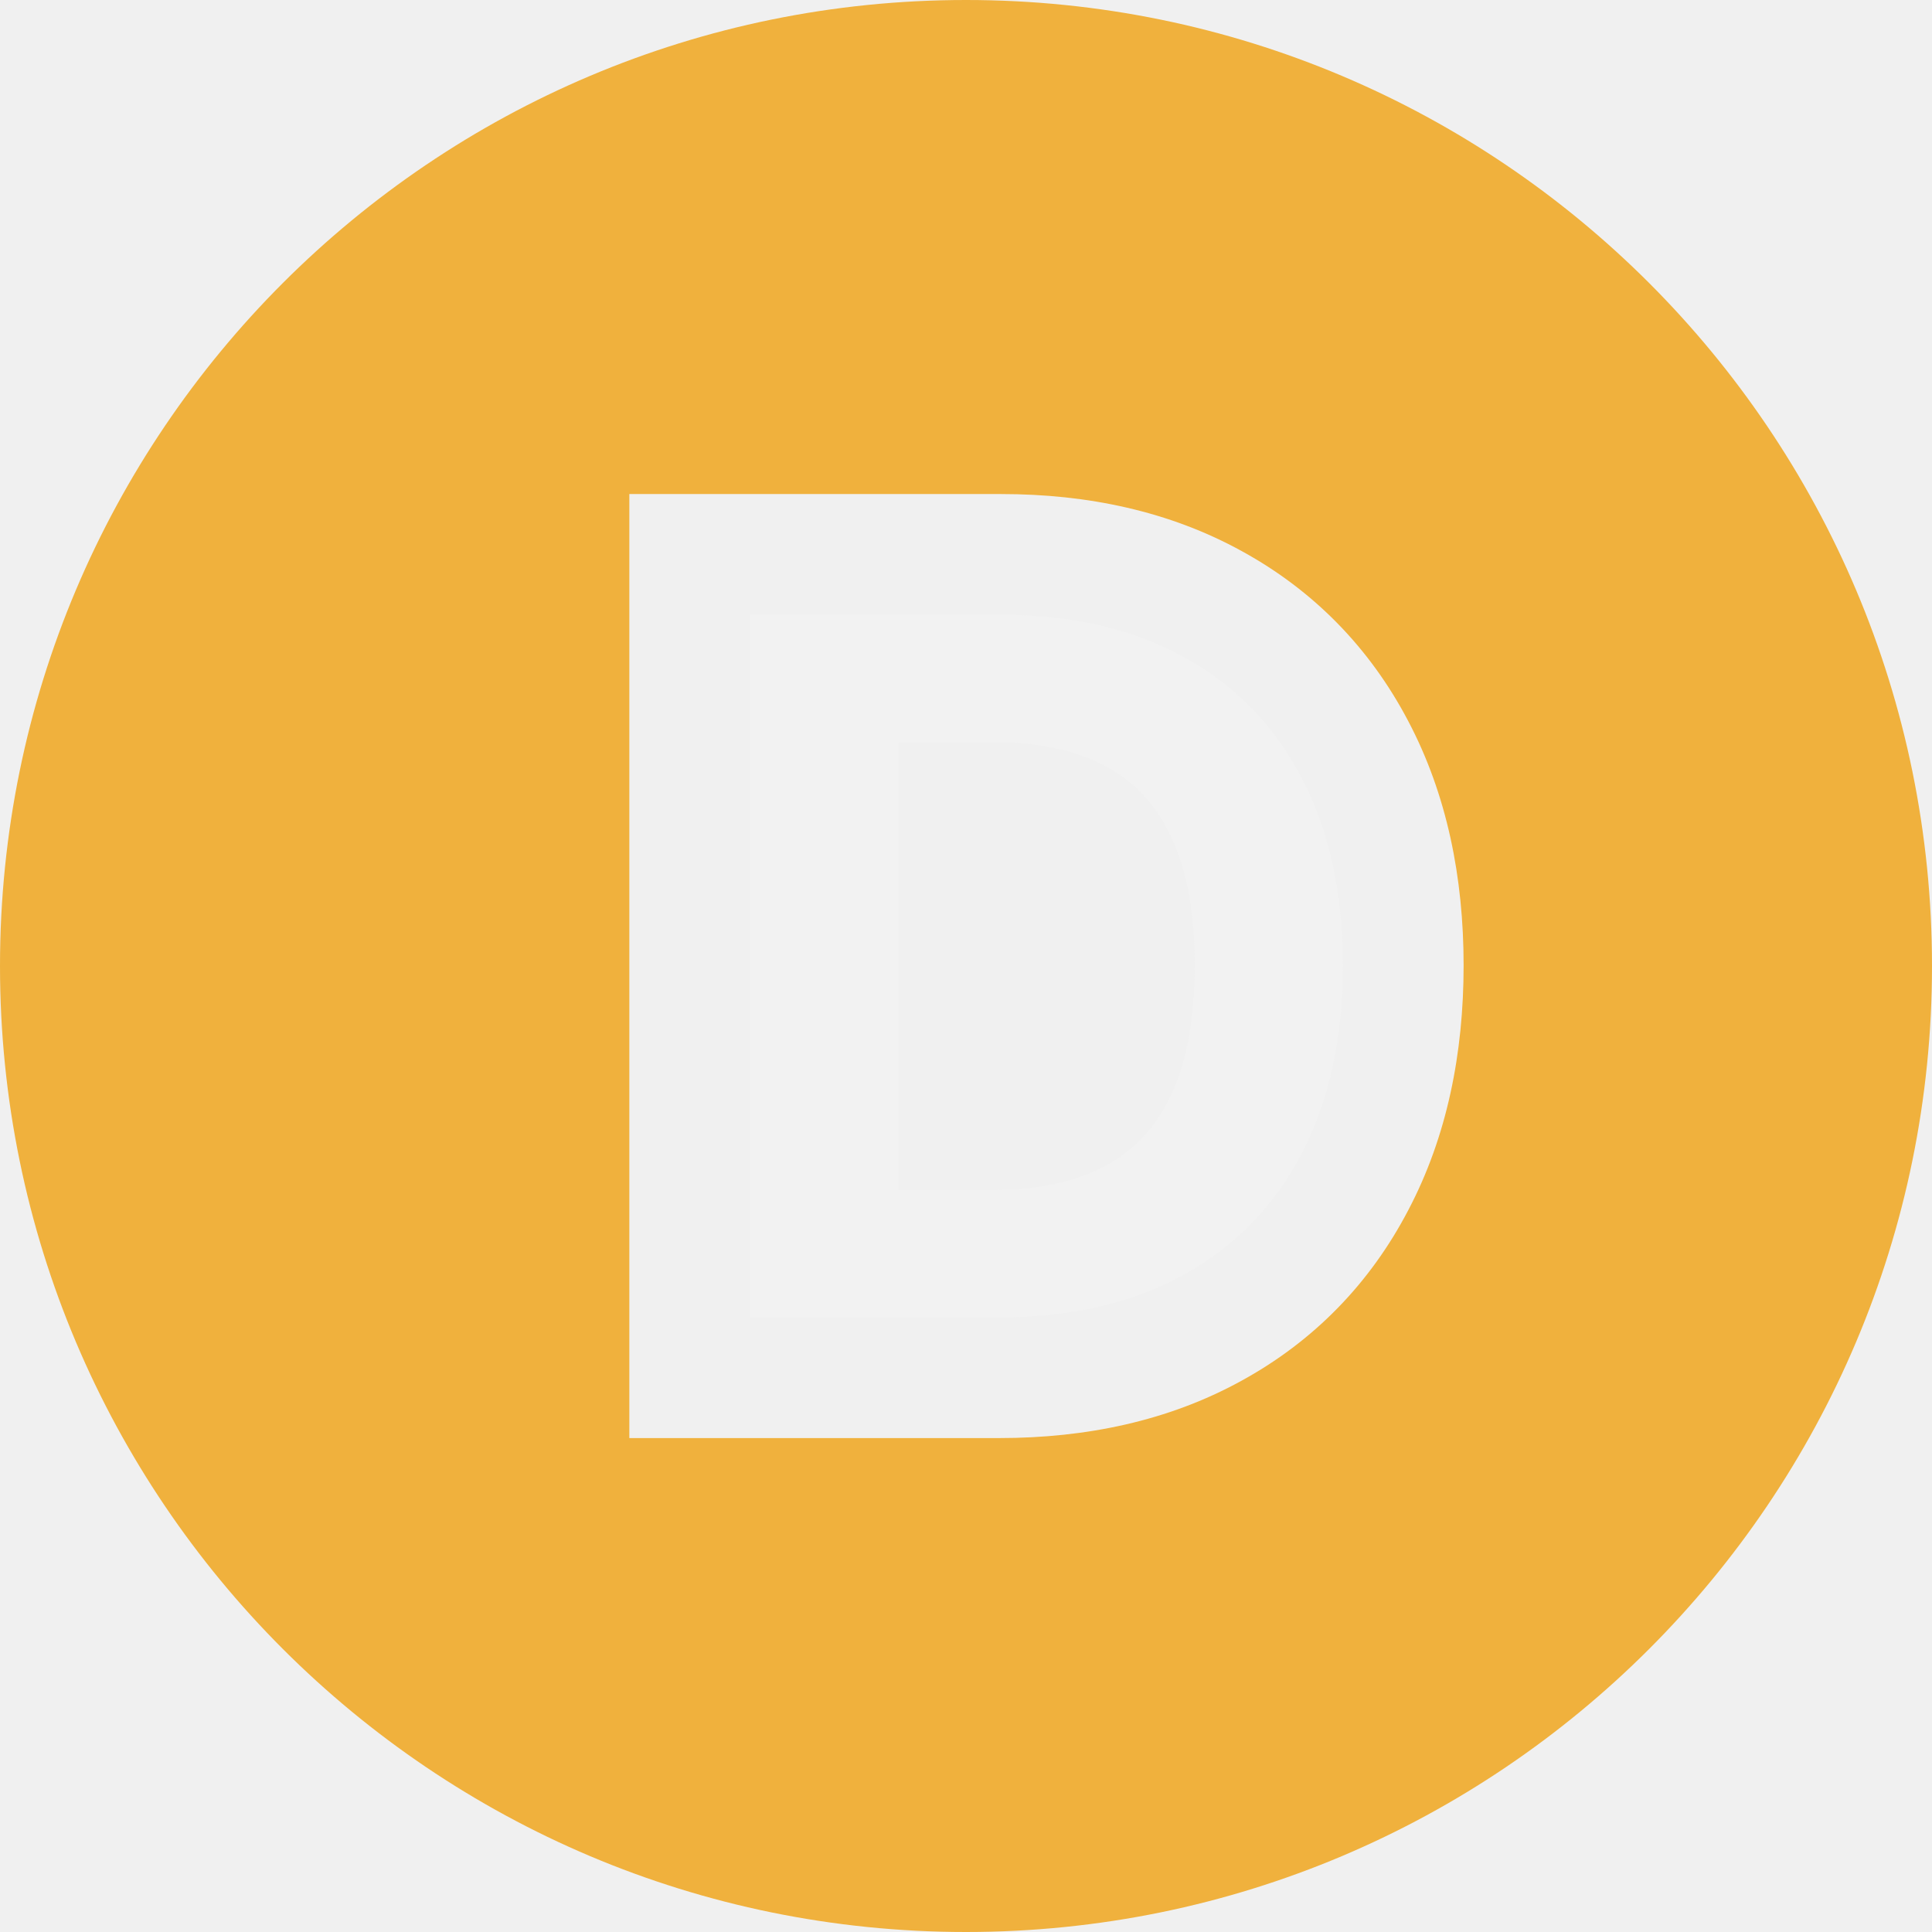
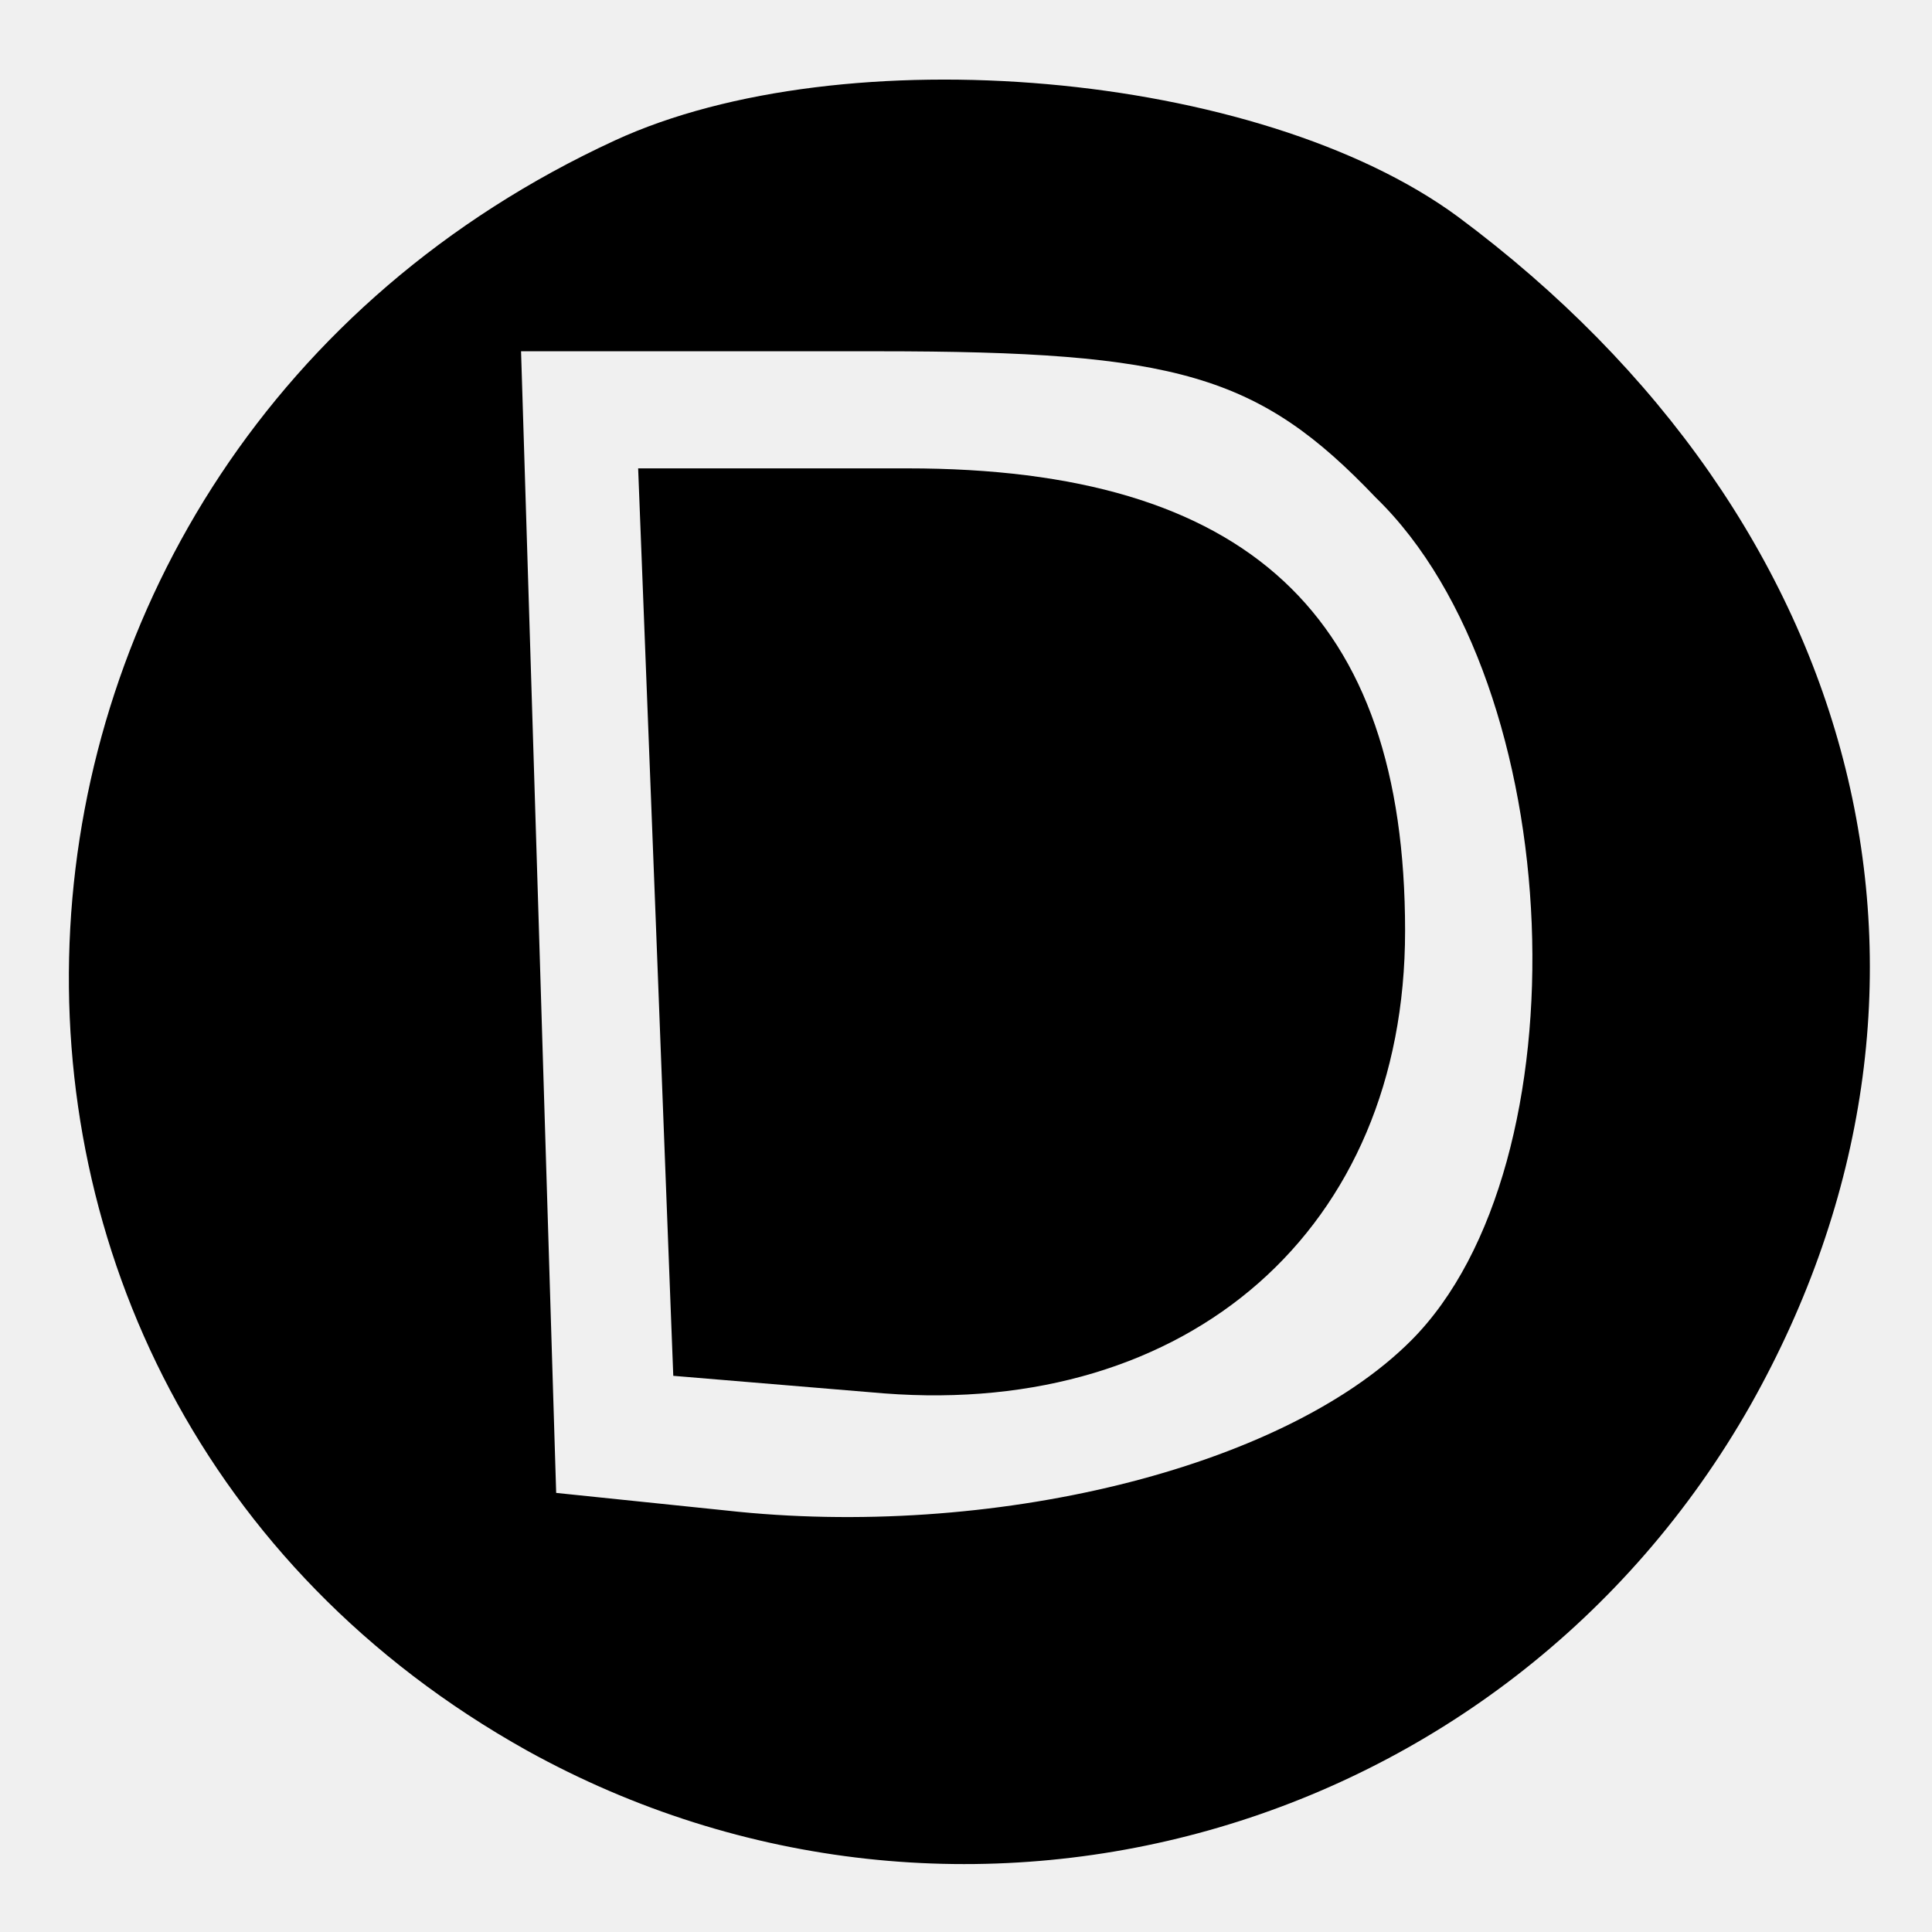
- <svg xmlns="http://www.w3.org/2000/svg" viewBox="0 0 32 32" fill="none">
-   <g clip-path="url(#clip0_372_171)">
-     <g clip-path="url(#clip1_372_171)">
-       <path fill-rule="evenodd" clip-rule="evenodd" d="M32 0H0V32H32V0ZM20.569 9.129C19.372 8.469 18.019 8.183 16.583 8.183H10.424V23.819H16.549C17.993 23.819 19.354 23.534 20.555 22.874C21.758 22.217 22.691 21.259 23.326 20.043C23.966 18.826 24.242 17.451 24.242 15.989C24.242 14.531 23.965 13.158 23.325 11.944C22.691 10.736 21.763 9.783 20.569 9.129Z" fill="#F0B13D" />
-       <path d="M16.549 21.819H12.424V10.183H16.583C17.754 10.183 18.761 10.416 19.606 10.882C20.451 11.344 21.1 12.008 21.555 12.876C22.013 13.743 22.242 14.781 22.242 15.989C22.242 17.202 22.013 18.243 21.555 19.114C21.1 19.986 20.447 20.654 19.595 21.12C18.746 21.586 17.731 21.819 16.549 21.819ZM14.884 19.711H16.447C17.174 19.711 17.786 19.582 18.282 19.325C18.782 19.063 19.157 18.66 19.407 18.114C19.661 17.565 19.788 16.857 19.788 15.989C19.788 15.13 19.661 14.427 19.407 13.882C19.157 13.336 18.784 12.934 18.288 12.677C17.791 12.419 17.18 12.291 16.453 12.291H14.884V19.711Z" fill="#F2F2F2" />
-     </g>
+ <svg xmlns="http://www.w3.org/2000/svg" version="1.0" width="33pt" height="33pt" viewBox="0 0 33 33" preserveAspectRatio="xMidYMid meet">
+   <g transform="translate(0,33) scale(0.1,-0.1)" fill="#000000" stroke="none">
+     <path d="M105 306 c-117 -54 -126 -213 -15 -275 74 -41 167 -15 209 59 40 71 20 151 -50 203 -34 25 -105 31 -144 13z m130 -61 c33 -32 36 -114 6 -144 -22 -22 -72 -34 -117 -29 l-29 3 -3 98 -3 97 61 0 c51 0 65 -4 85 -25z" />
+     <path d="M112 173 l3 -78 36 -3 c52 -4 89 28 89 79 0 54 -27 79 -85 79 l-46 0 3 -77z" />
  </g>
-   <defs>
-     <clipPath id="clip0_372_171">
-       <rect width="32" height="32" fill="white" />
-     </clipPath>
-     <clipPath id="clip1_372_171">
-       <rect width="32" height="32" rx="16" fill="white" />
-     </clipPath>
-   </defs>
</svg>
